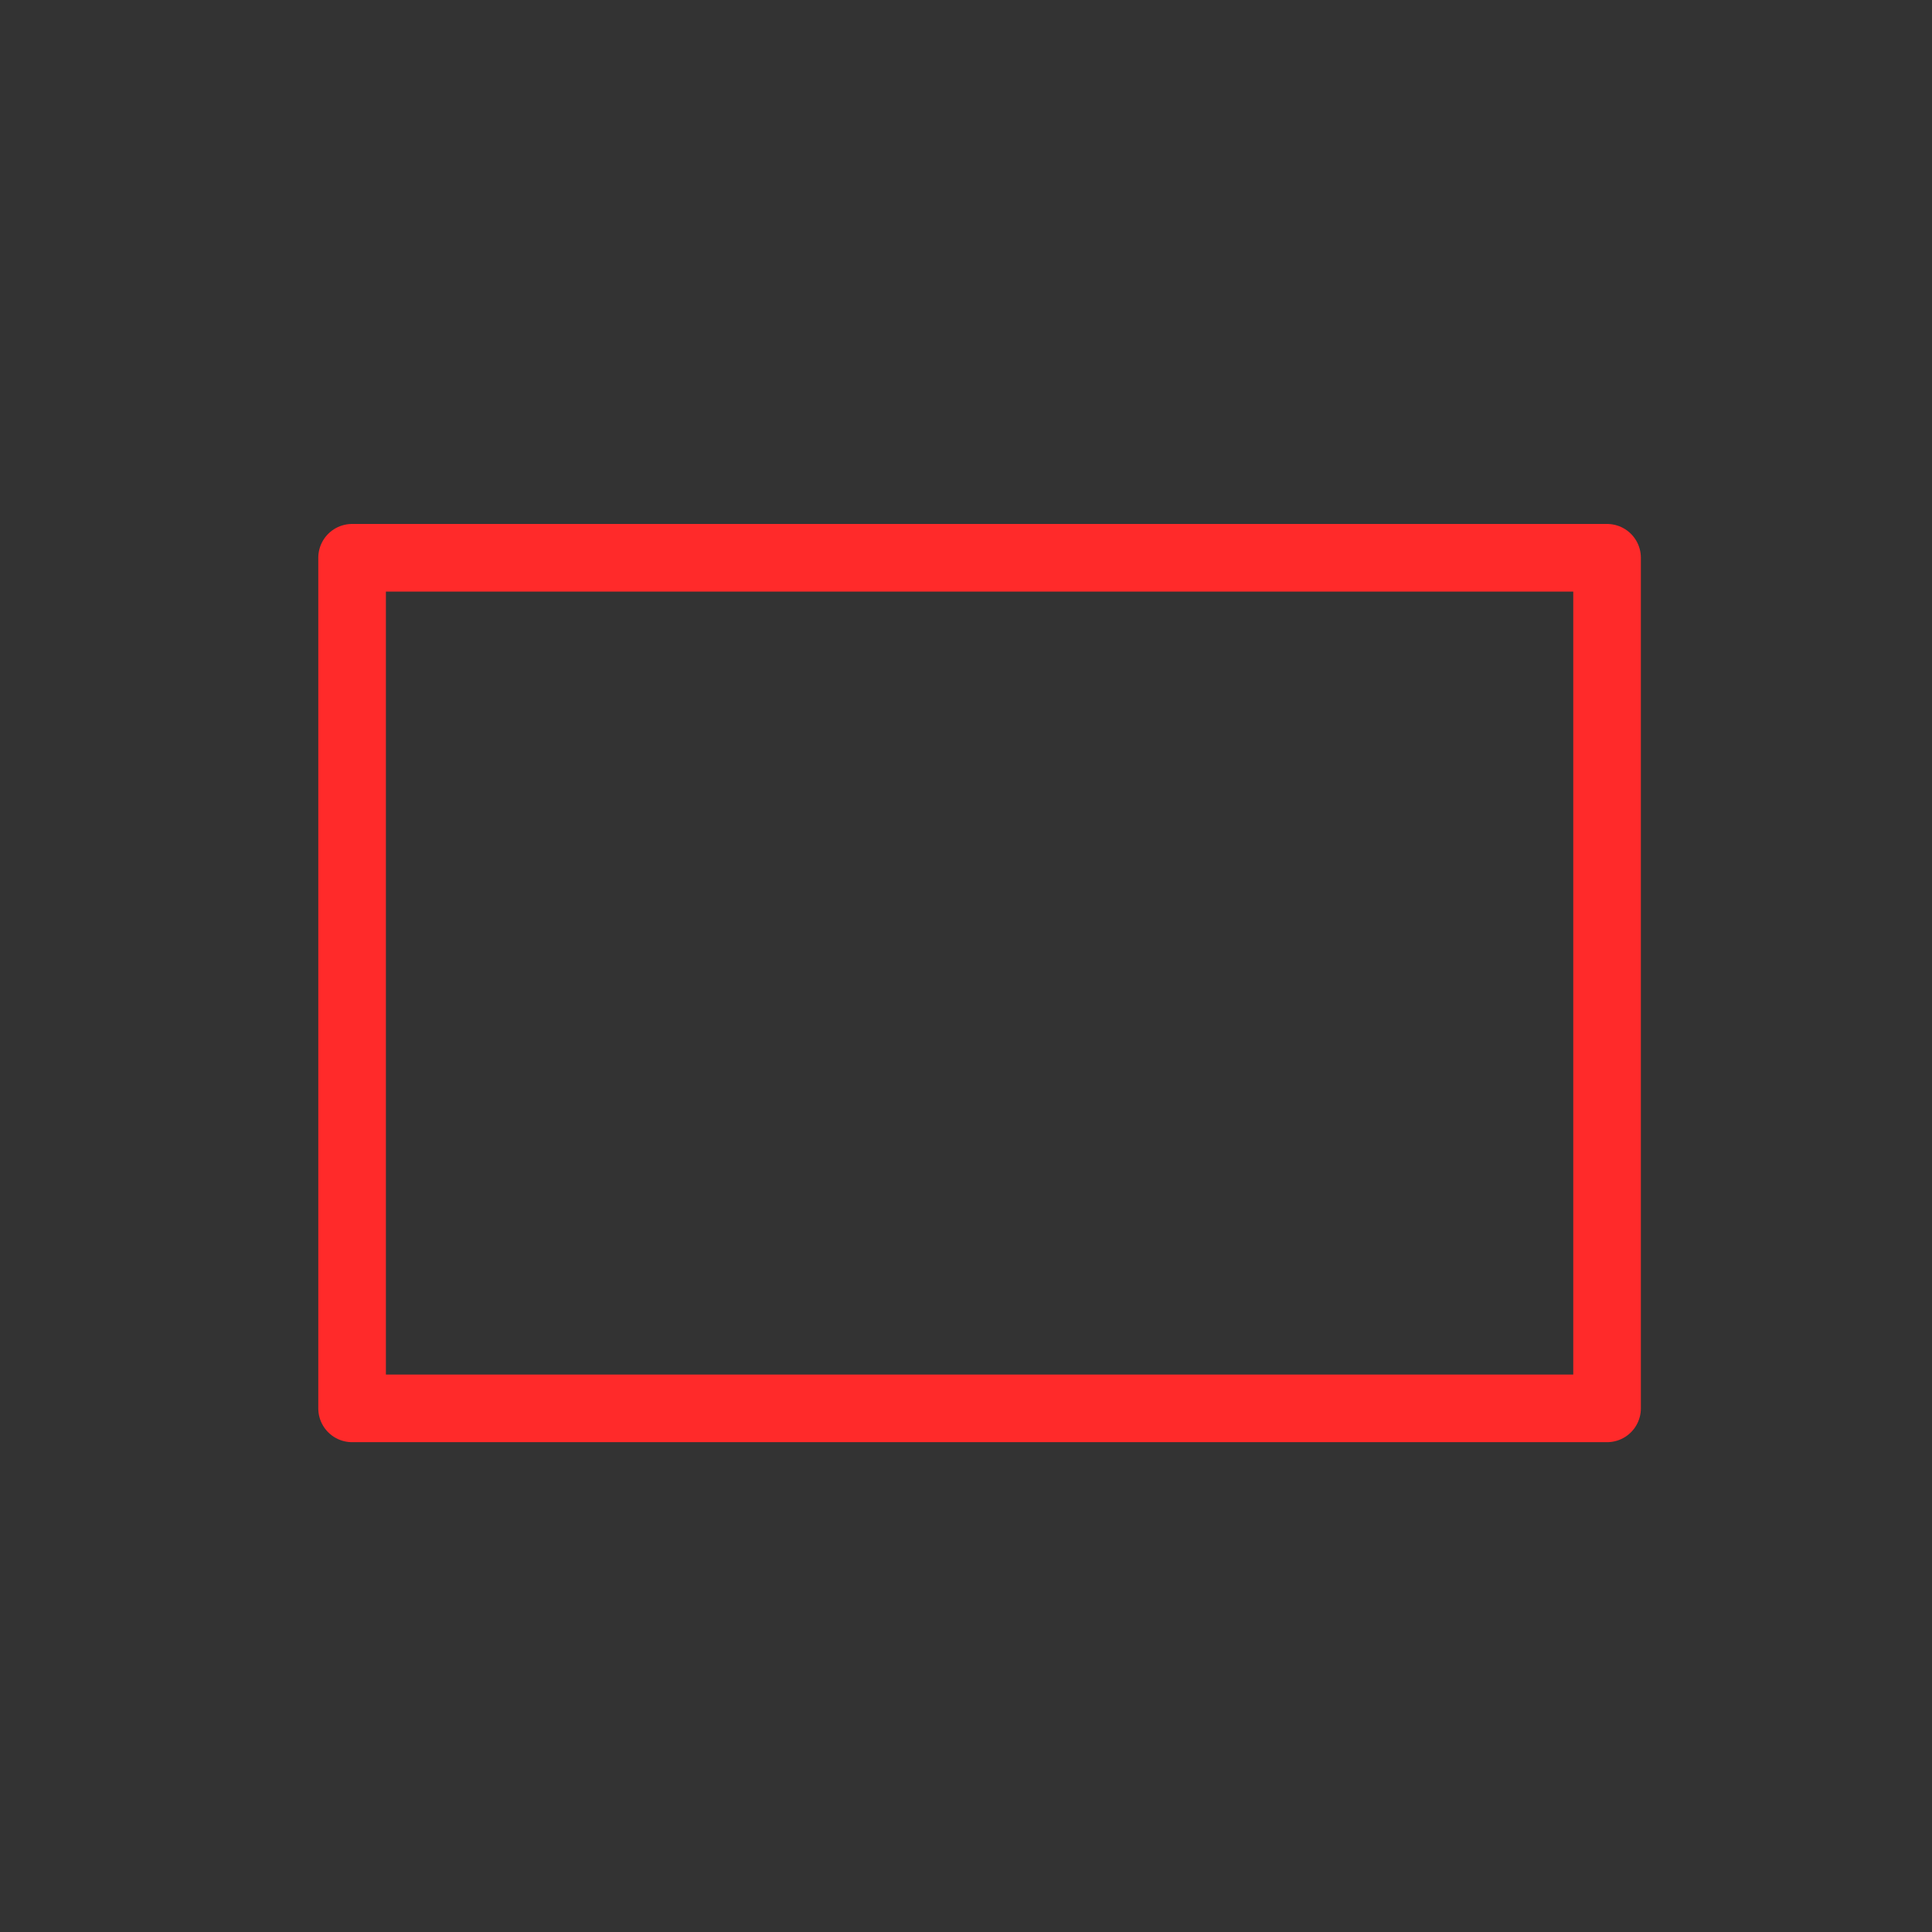
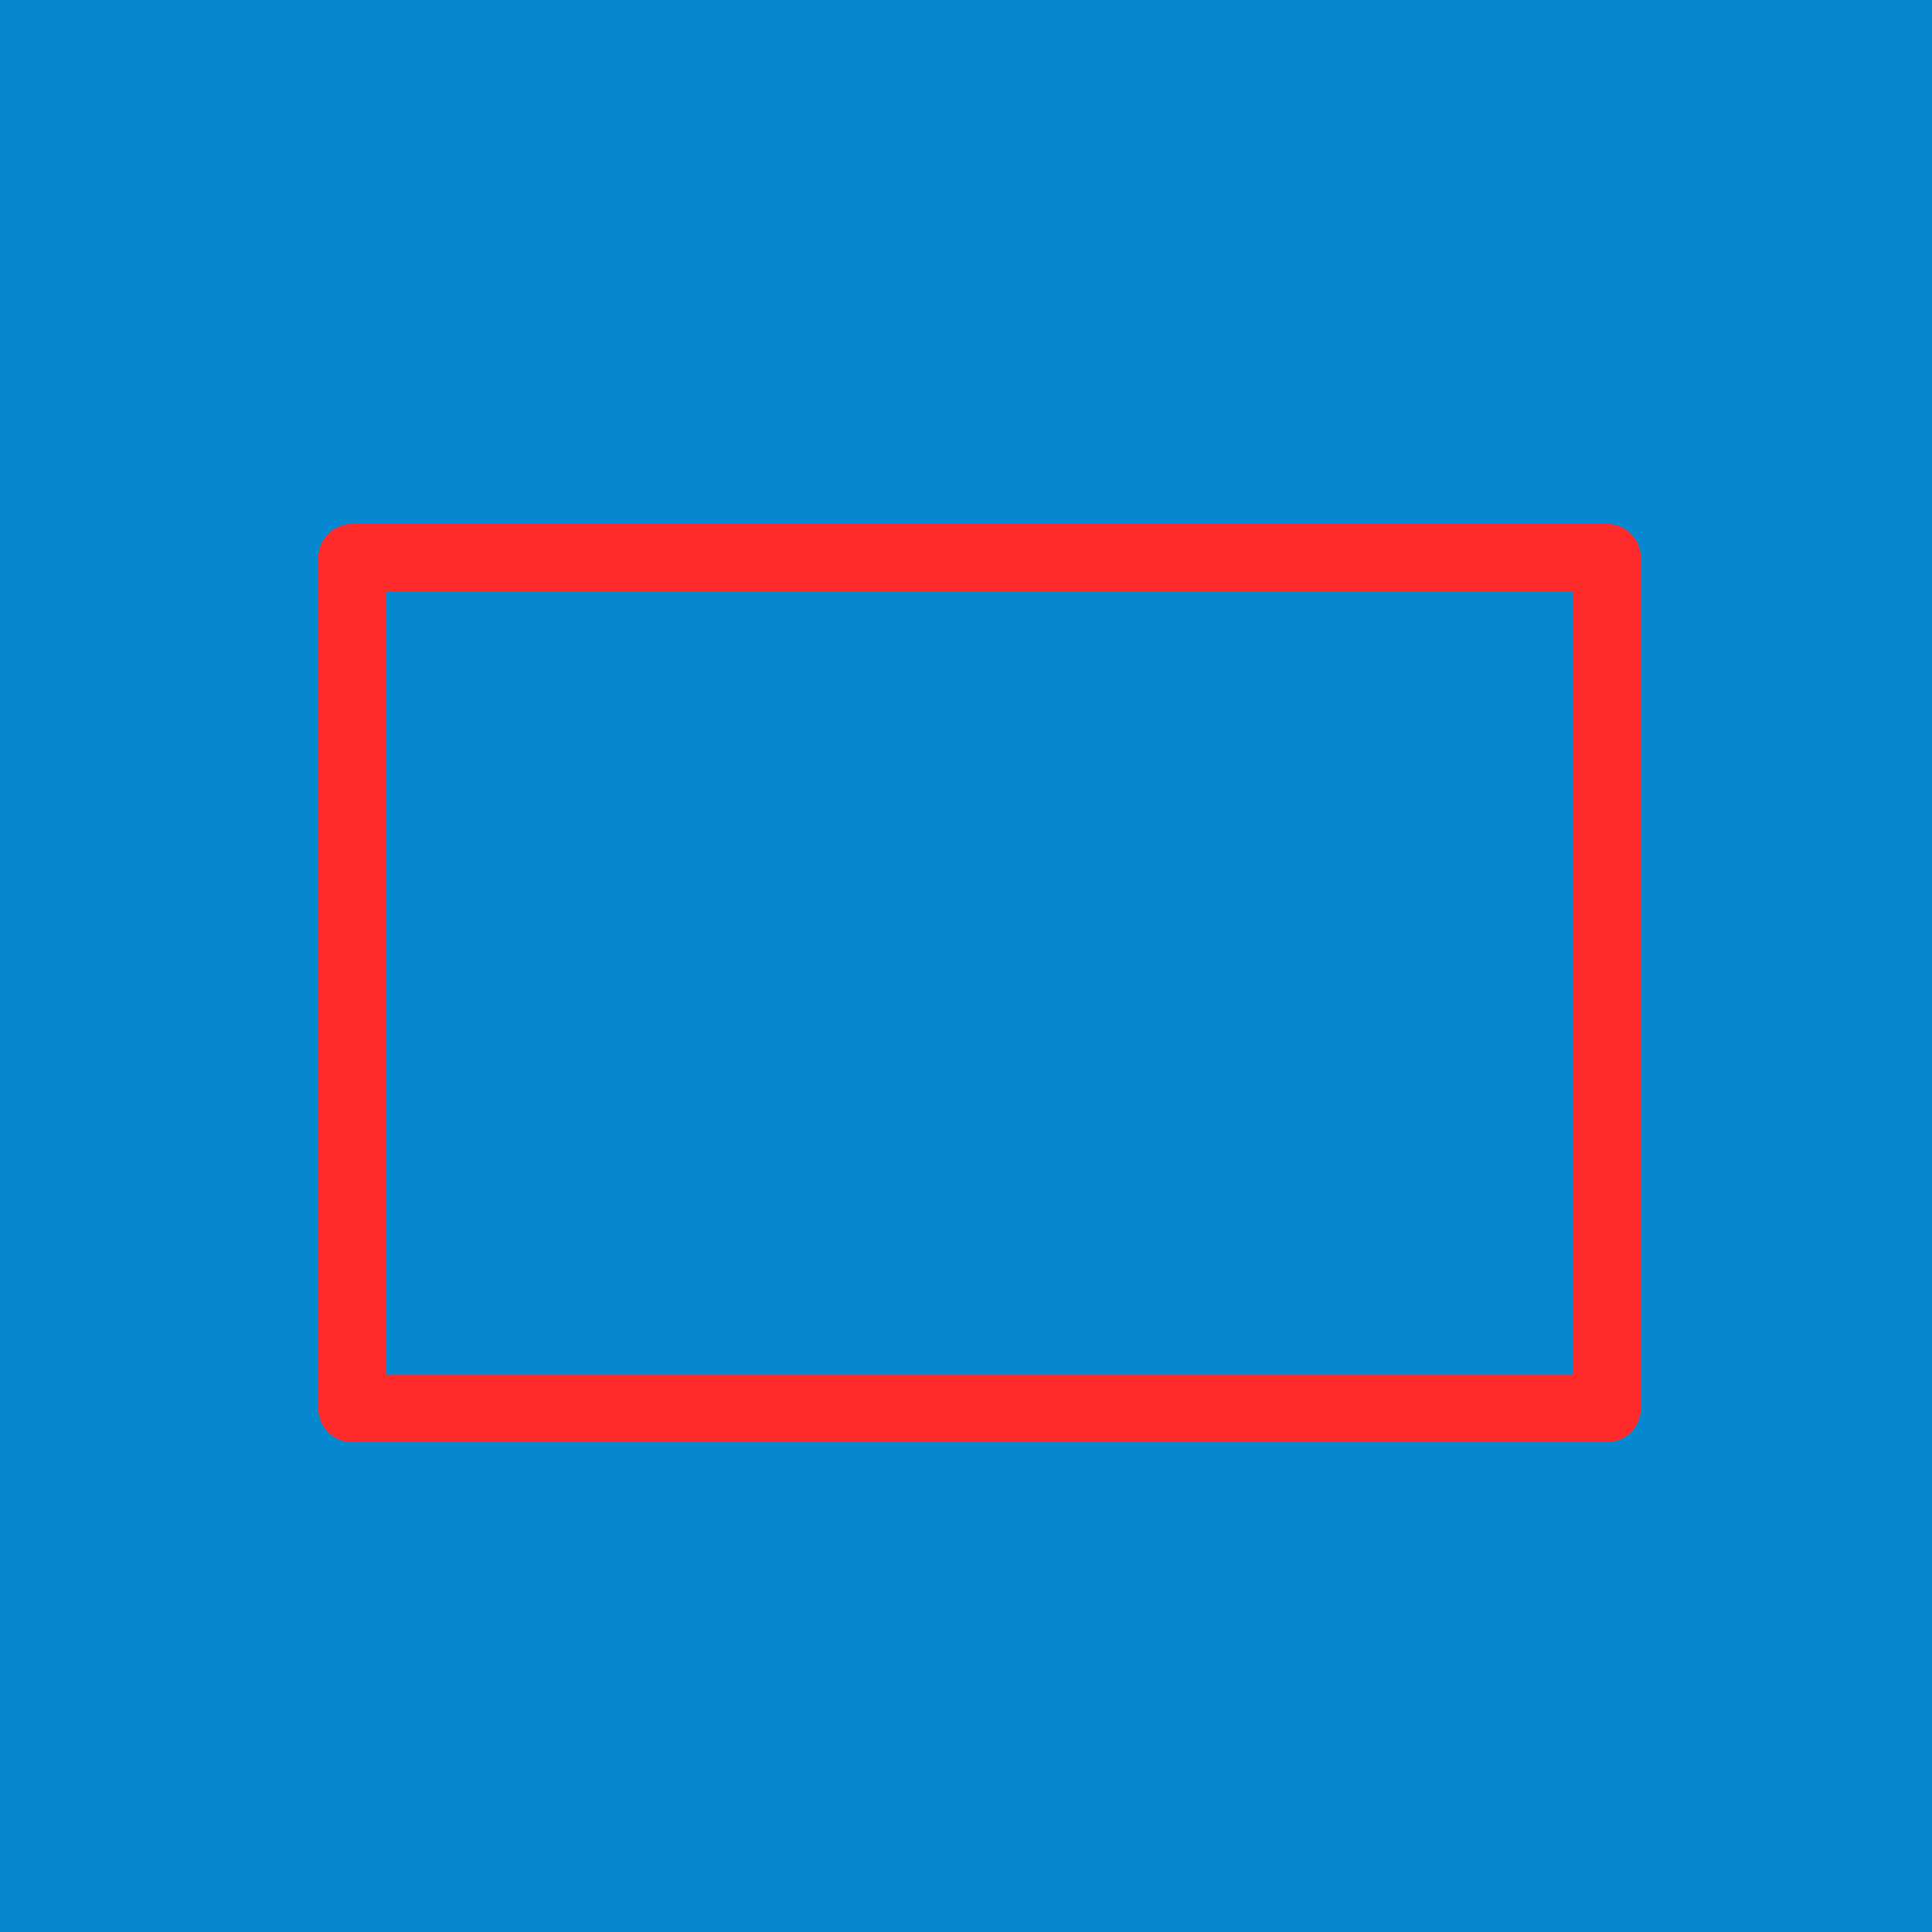
<svg xmlns="http://www.w3.org/2000/svg" width="200mm" height="200mm" viewBox="0 0 200 200" version="1.1" id="svg36">
  <defs id="defs33">
    <linearGradient id="linearGradient17391">
      <stop style="stop-color:#ff2a04;stop-opacity:1;" offset="0" id="stop17387" />
      <stop style="stop-color:#ff2a04;stop-opacity:0;" offset="1" id="stop17389" />
    </linearGradient>
    <linearGradient id="linearGradient1137">
      <stop style="stop-color:#333333;stop-opacity:1;" offset="0" id="stop1135" />
    </linearGradient>
  </defs>
  <g id="layer1" style="display:inline" />
  <g id="layer2" style="display:inline">
-     <rect style="opacity:1;fill:#333333;fill-opacity:1;fill-rule:evenodd;stroke:#333333;stroke-width:4;stroke-opacity:1" id="rect1472" width="196" height="196" x="2" y="2" />
+     <rect style="opacity:1;fill:#0588CF;fill-opacity:1;fill-rule:evenodd;stroke:#0588CF;stroke-width:4;stroke-opacity:1" id="rect1472" width="196" height="196" x="2" y="2" />
  </g>
  <g id="layer3" style="display:inline">
    <rect style="display:inline;opacity:1;fill:none;fill-opacity:1;fill-rule:evenodd;stroke:#ff2a2a;stroke-width:7;stroke-linejoin:round;stroke-miterlimit:4;stroke-dasharray:none;stroke-opacity:1" id="rect18149-5" width="129.915" height="88.053" x="36.448" y="57.74" />
  </g>
</svg>
